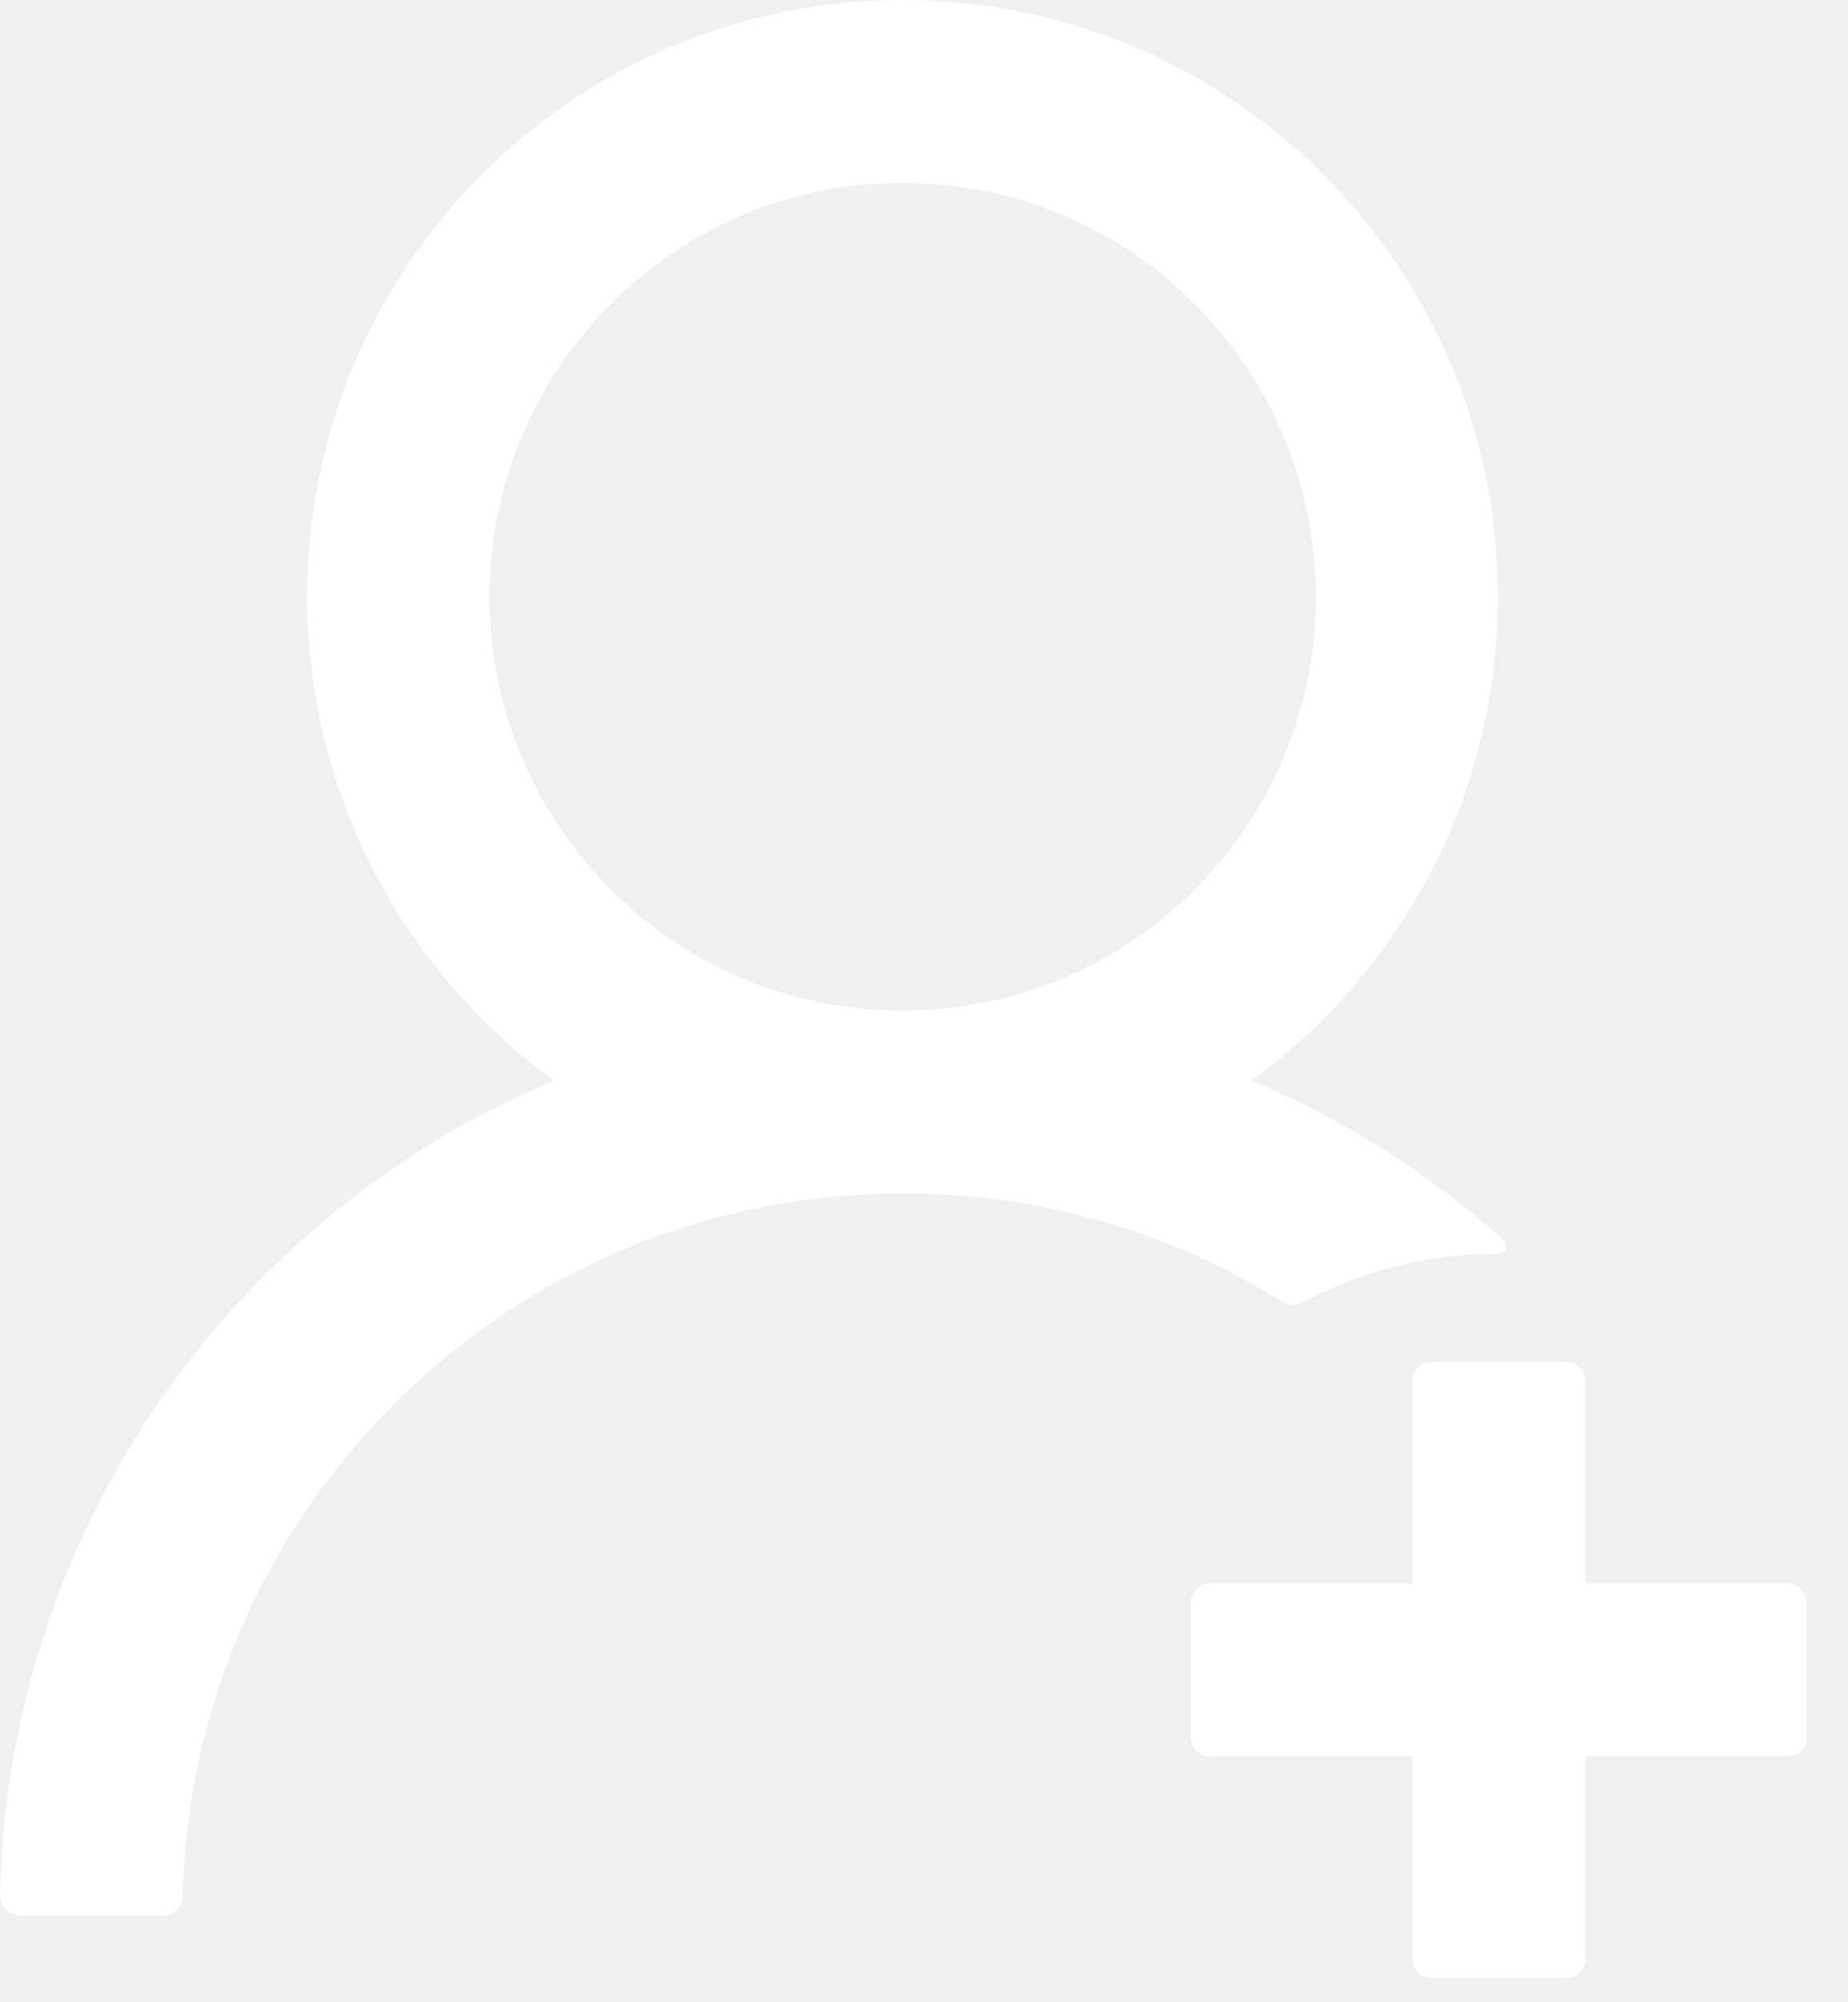
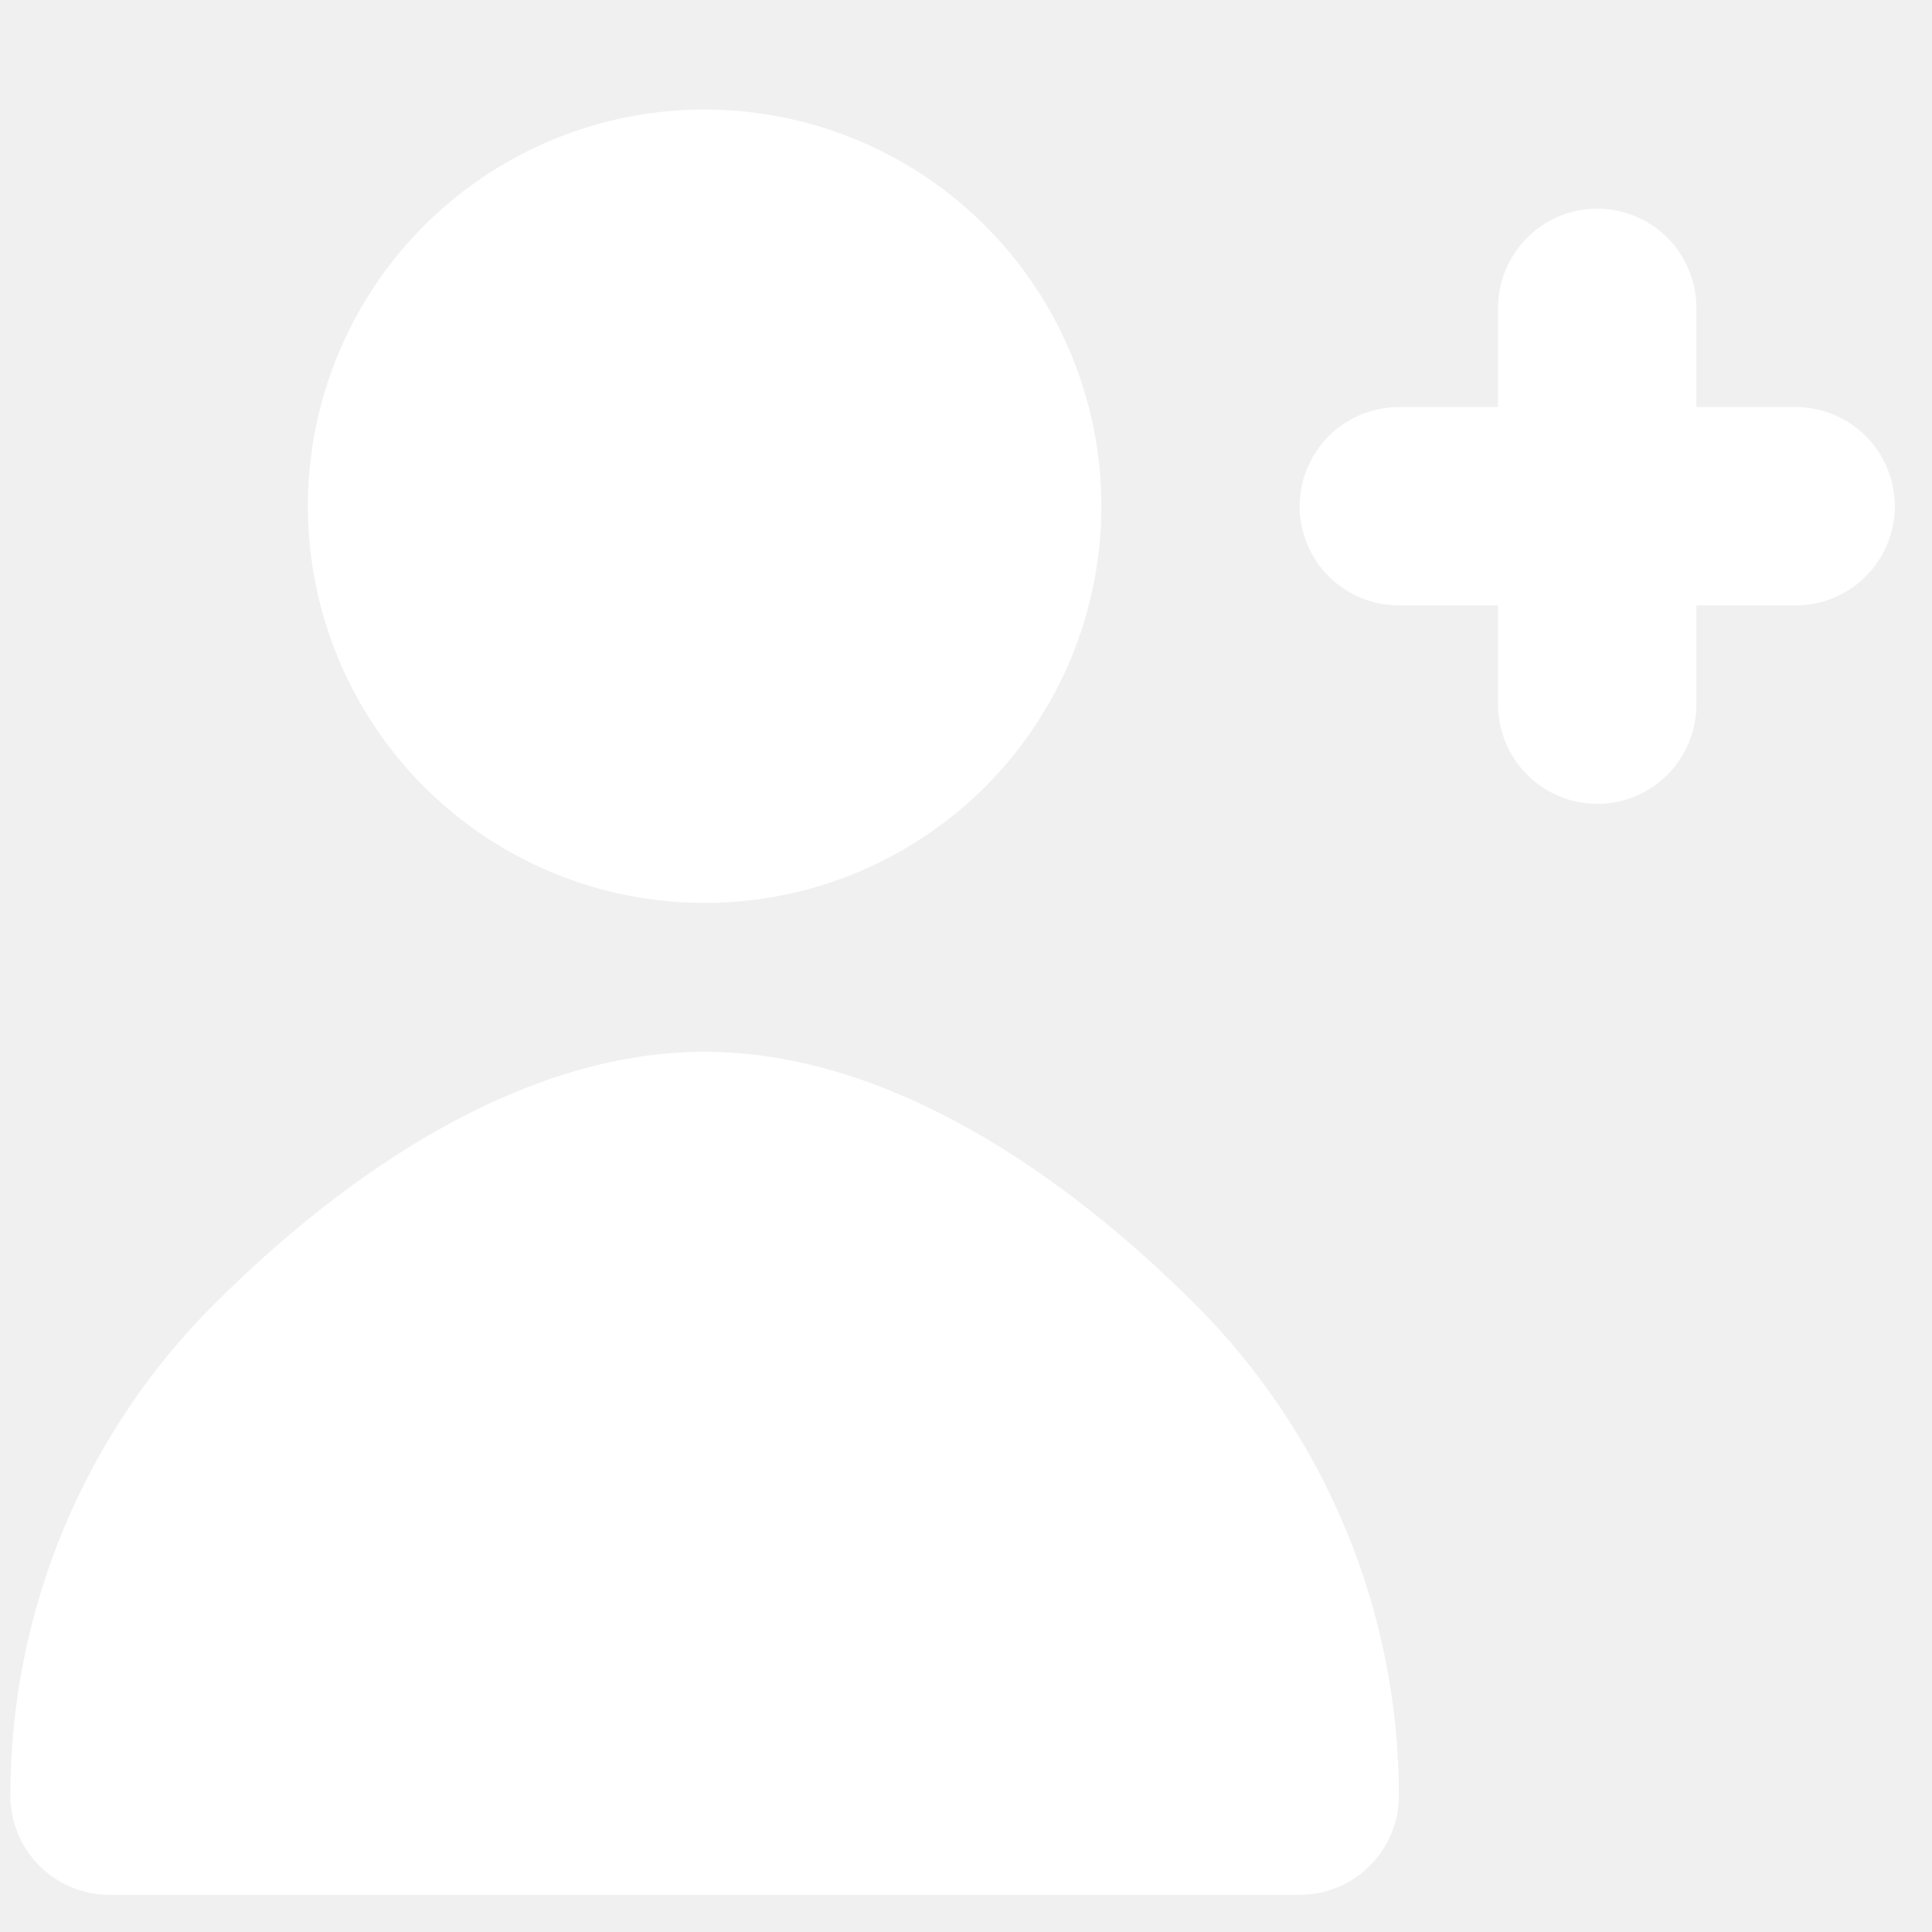
- <svg xmlns="http://www.w3.org/2000/svg" width="12" height="13" viewBox="0 0 12 13" fill="none">
-   <path d="M8.458 8.459C8.836 8.256 9.269 8.141 9.73 8.141H9.731C9.778 8.141 9.8 8.084 9.766 8.053C9.286 7.623 8.739 7.275 8.145 7.025C8.139 7.022 8.133 7.02 8.127 7.017C9.097 6.312 9.728 5.167 9.728 3.875C9.728 1.734 7.997 0 5.861 0C3.725 0 1.995 1.734 1.995 3.875C1.995 5.167 2.627 6.312 3.598 7.017C3.592 7.02 3.586 7.022 3.58 7.025C2.881 7.32 2.255 7.744 1.716 8.284C1.18 8.819 0.753 9.454 0.459 10.152C0.171 10.835 0.015 11.567 3.90719e-05 12.309C-0 12.326 0.003 12.343 0.009 12.358C0.015 12.374 0.024 12.388 0.036 12.4C0.047 12.412 0.061 12.421 0.076 12.428C0.092 12.434 0.108 12.438 0.125 12.438H1.061C1.128 12.438 1.184 12.383 1.186 12.316C1.217 11.109 1.7 9.98 2.555 9.123C3.438 8.238 4.613 7.75 5.863 7.75C6.748 7.75 7.598 7.995 8.331 8.455C8.35 8.467 8.372 8.473 8.394 8.474C8.416 8.475 8.438 8.47 8.458 8.459ZM5.863 6.562C5.147 6.562 4.473 6.283 3.966 5.775C3.716 5.526 3.518 5.23 3.383 4.904C3.248 4.577 3.179 4.228 3.18 3.875C3.18 3.158 3.459 2.483 3.966 1.975C4.472 1.467 5.145 1.188 5.863 1.188C6.58 1.188 7.252 1.467 7.759 1.975C8.009 2.224 8.207 2.52 8.342 2.846C8.477 3.173 8.546 3.522 8.545 3.875C8.545 4.592 8.266 5.267 7.759 5.775C7.252 6.283 6.578 6.562 5.863 6.562ZM11.609 10.281H10.297V8.969C10.297 8.9 10.241 8.844 10.172 8.844H9.297C9.228 8.844 9.172 8.9 9.172 8.969V10.281H7.859C7.791 10.281 7.734 10.338 7.734 10.406V11.281C7.734 11.35 7.791 11.406 7.859 11.406H9.172V12.719C9.172 12.787 9.228 12.844 9.297 12.844H10.172C10.241 12.844 10.297 12.787 10.297 12.719V11.406H11.609C11.678 11.406 11.734 11.35 11.734 11.281V10.406C11.734 10.338 11.678 10.281 11.609 10.281Z" fill="white" />
+ <svg xmlns="http://www.w3.org/2000/svg" width="17" height="17" viewBox="0 0 17 17" fill="none">
+   <path d="M15.8 3.582H14.927V2.709C14.927 2.478 14.835 2.256 14.672 2.092C14.508 1.928 14.286 1.836 14.055 1.836C13.823 1.836 13.601 1.928 13.438 2.092C13.274 2.256 13.182 2.478 13.182 2.709V3.582H12.309C12.078 3.582 11.856 3.674 11.692 3.837C11.528 4.001 11.436 4.223 11.436 4.455C11.436 4.686 11.528 4.908 11.692 5.072C11.856 5.235 12.078 5.327 12.309 5.327H13.182V6.2C13.182 6.431 13.274 6.653 13.438 6.817C13.601 6.981 13.823 7.073 14.055 7.073C14.286 7.073 14.508 6.981 14.672 6.817C14.835 6.653 14.927 6.431 14.927 6.2V5.327H15.8C16.032 5.327 16.253 5.235 16.417 5.072C16.581 4.908 16.673 4.686 16.673 4.455C16.673 4.223 16.581 4.001 16.417 3.837C16.253 3.674 16.032 3.582 15.8 3.582ZM6.2 7.945C6.89 7.945 7.565 7.741 8.139 7.357C8.714 6.974 9.161 6.428 9.425 5.79C9.689 5.153 9.759 4.451 9.624 3.773C9.489 3.096 9.157 2.474 8.668 1.986C8.18 1.498 7.558 1.165 6.881 1.031C6.204 0.896 5.502 0.965 4.864 1.229C4.226 1.494 3.681 1.941 3.297 2.515C2.914 3.089 2.709 3.764 2.709 4.455C2.709 5.38 3.077 6.268 3.732 6.923C4.386 7.578 5.274 7.945 6.2 7.945ZM11.436 16.673C11.668 16.673 11.89 16.581 12.053 16.417C12.217 16.253 12.309 16.032 12.309 15.8C12.309 14.18 11.665 12.626 10.52 11.48C9.374 10.335 7.82 9.255 6.2 9.255C4.58 9.255 3.026 10.335 1.88 11.48C0.735 12.626 0.091 14.18 0.091 15.8C0.091 16.032 0.183 16.253 0.347 16.417C0.51 16.581 0.732 16.673 0.964 16.673" fill="white" />
</svg>
